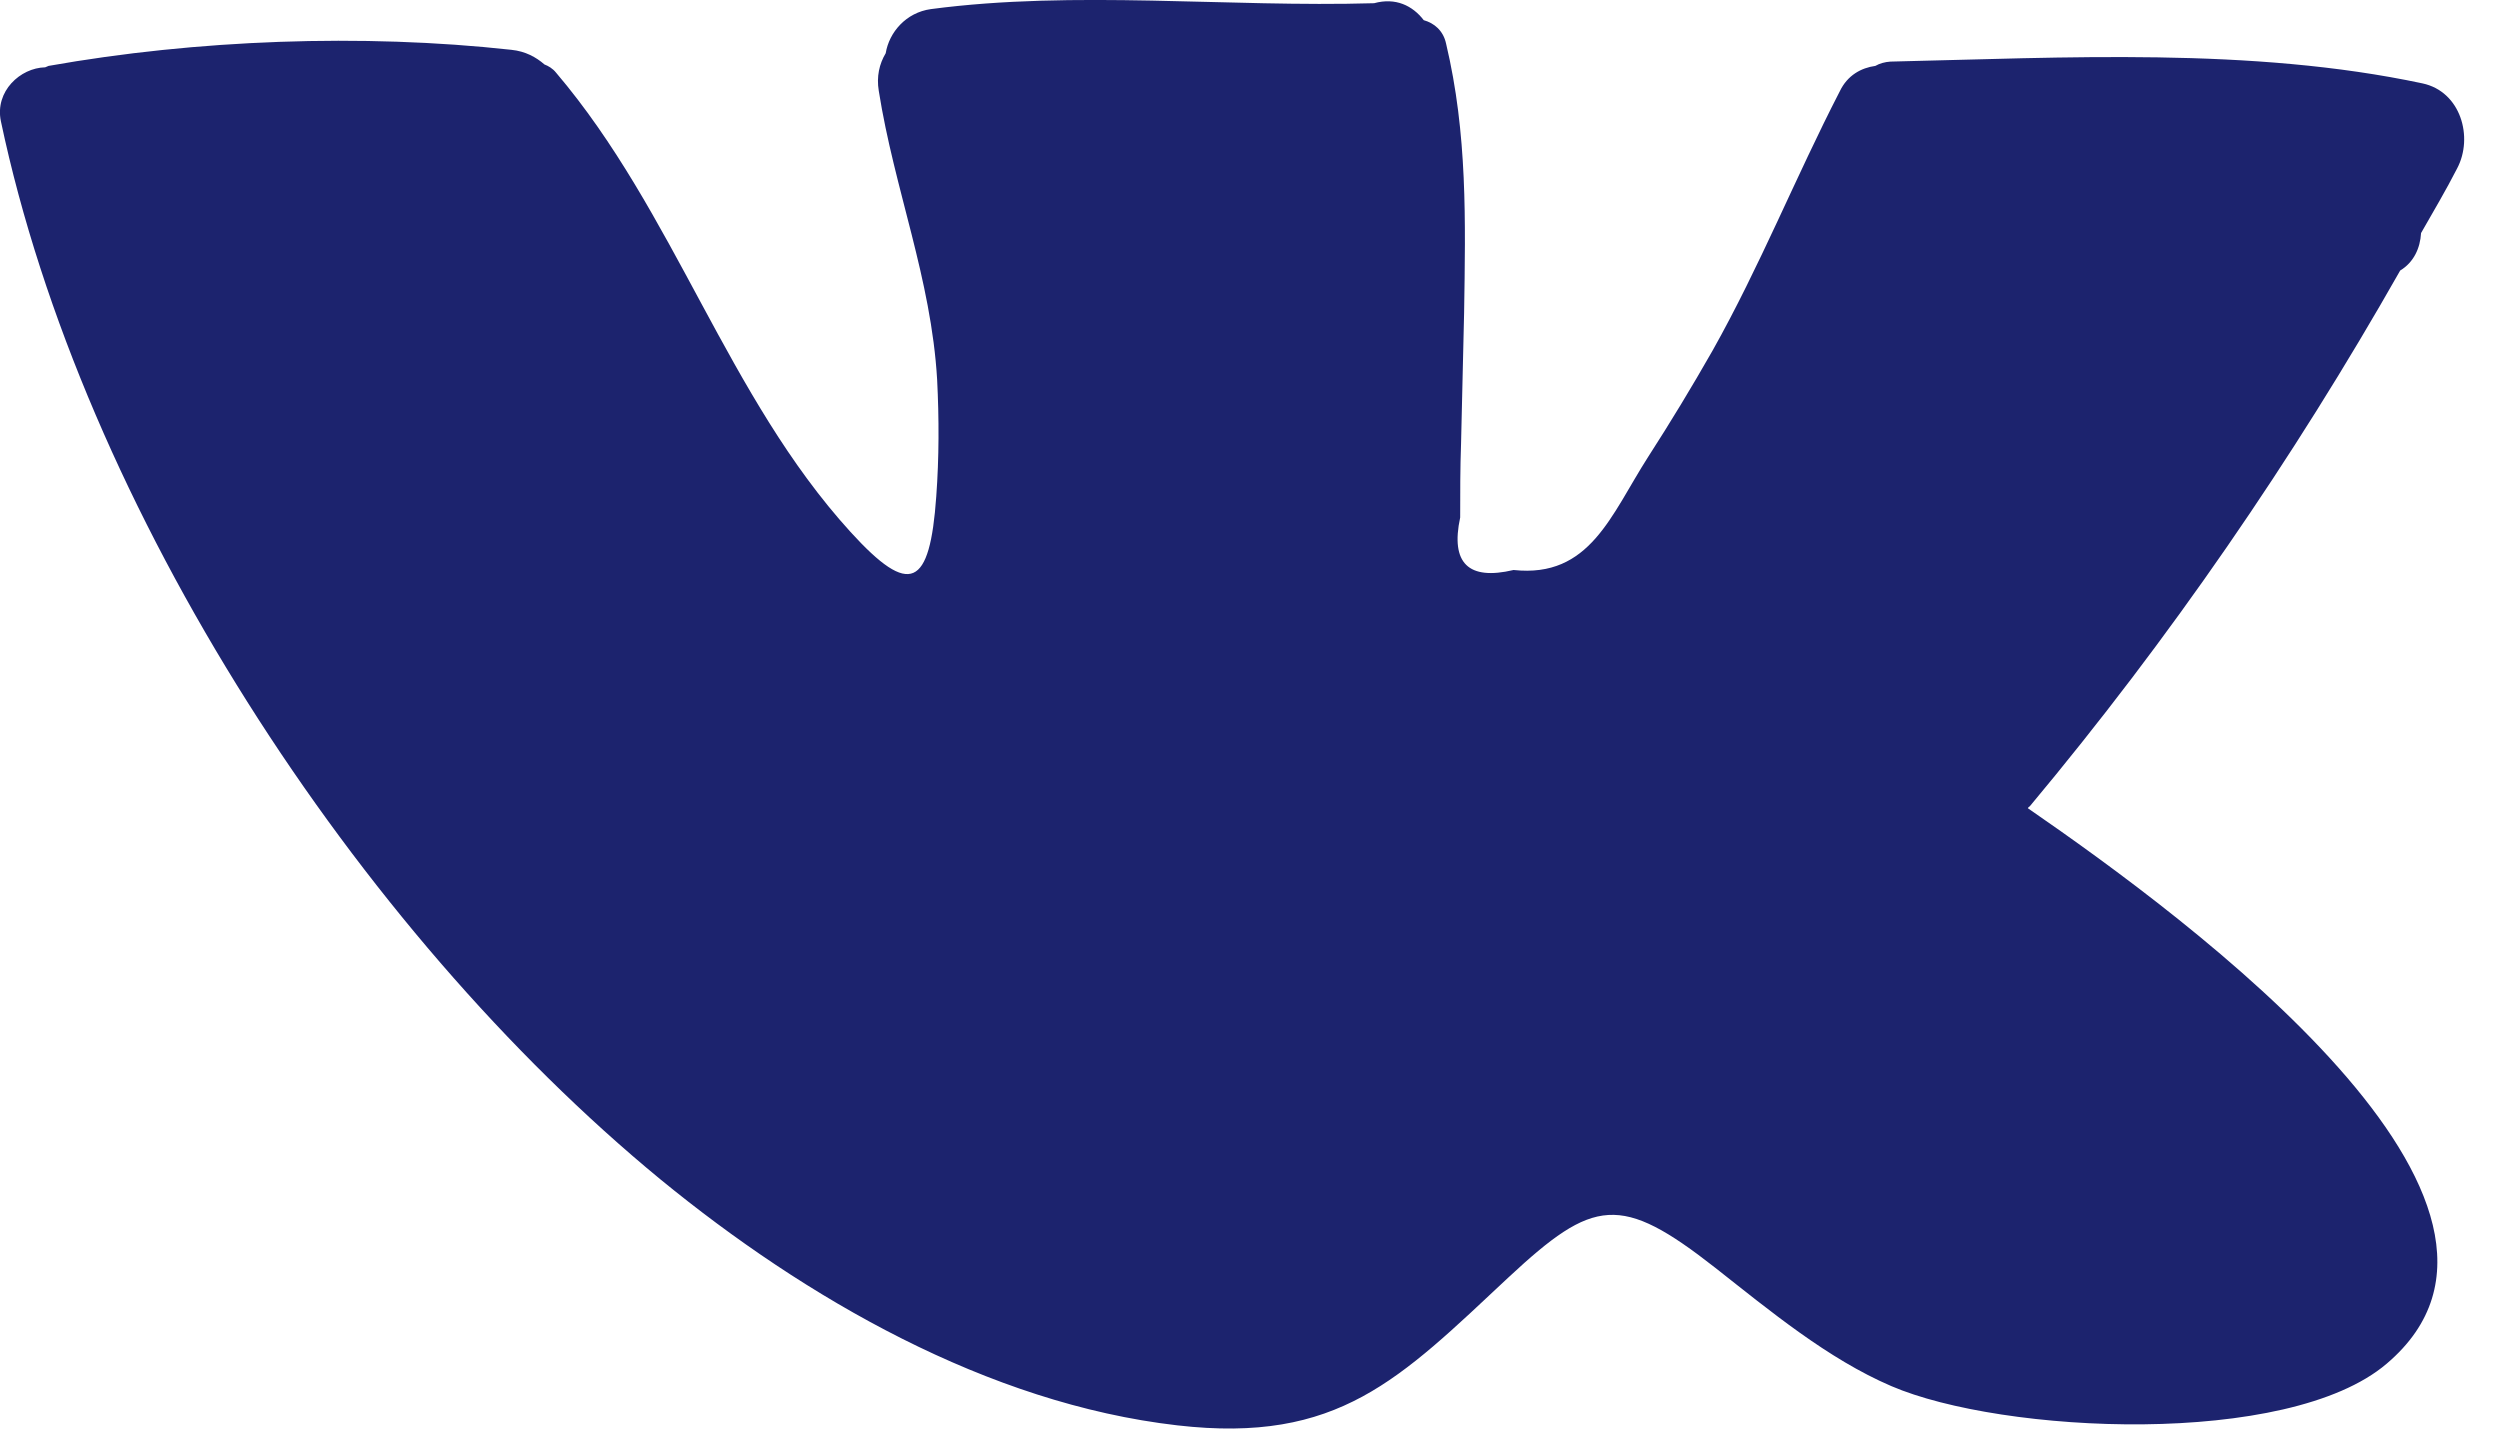
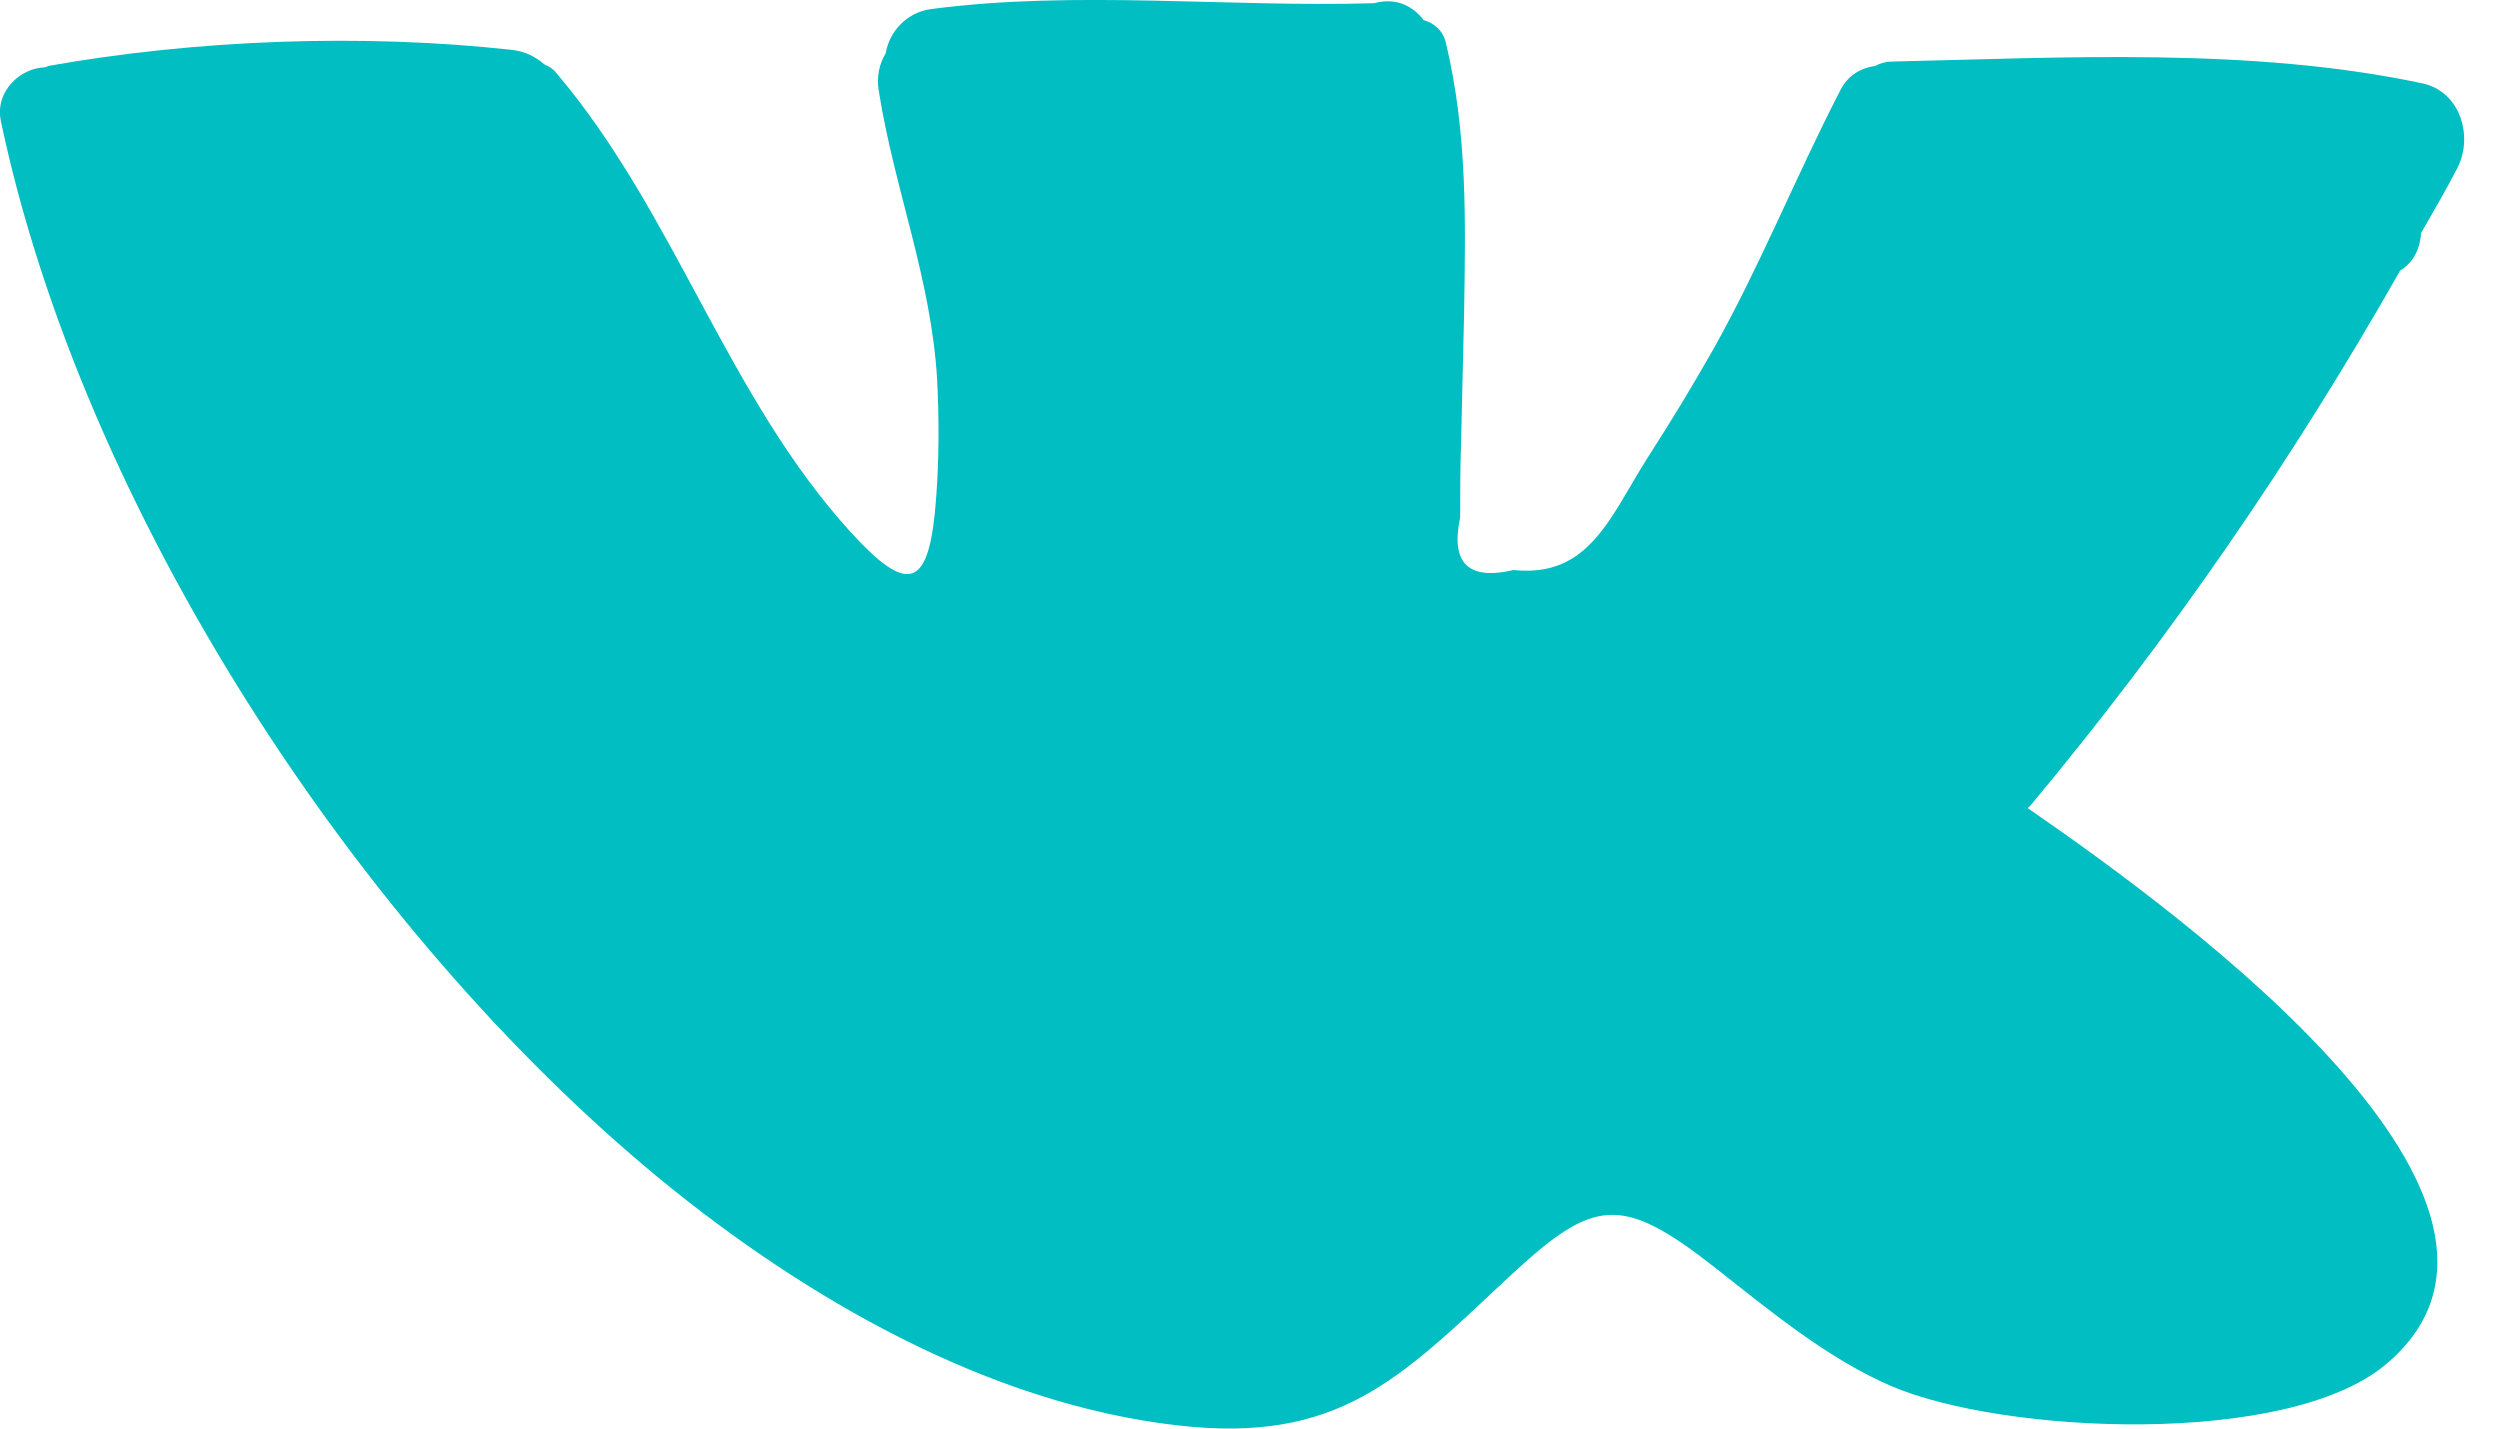
<svg xmlns="http://www.w3.org/2000/svg" width="14" height="8" viewBox="0 0 14 8" fill="none">
-   <path d="M13.566 0.467C13.781 0.513 13.852 0.769 13.76 0.943C13.697 1.066 13.626 1.186 13.558 1.305C13.553 1.39 13.517 1.469 13.441 1.515C12.84 2.574 12.151 3.576 11.367 4.515C11.364 4.517 11.359 4.52 11.356 4.526C12.26 5.149 14.421 6.741 13.365 7.637C12.812 8.108 11.212 8.029 10.591 7.762C10.235 7.609 9.911 7.34 9.606 7.1C9.075 6.684 8.925 6.709 8.449 7.152C7.837 7.724 7.496 8.086 6.593 7.982C5.531 7.86 4.51 7.269 3.699 6.605C1.995 5.203 0.463 2.849 0.005 0.679C-0.03 0.511 0.114 0.38 0.253 0.377C0.261 0.374 0.264 0.372 0.272 0.369C1.1 0.222 2.028 0.187 2.864 0.279C2.942 0.287 3.002 0.32 3.049 0.361C3.07 0.369 3.095 0.383 3.114 0.407C3.778 1.188 4.072 2.22 4.763 2.979C5.098 3.347 5.207 3.287 5.243 2.781C5.259 2.563 5.259 2.345 5.248 2.127C5.215 1.559 5.008 1.06 4.921 0.508C4.908 0.429 4.924 0.358 4.96 0.298C4.979 0.181 5.074 0.07 5.213 0.051C6.021 -0.056 6.876 0.042 7.695 0.018C7.815 -0.015 7.91 0.031 7.973 0.113C8.03 0.129 8.082 0.17 8.098 0.244C8.218 0.75 8.207 1.235 8.199 1.752C8.193 1.994 8.188 2.239 8.182 2.481C8.177 2.62 8.177 2.759 8.177 2.898C8.122 3.154 8.223 3.252 8.476 3.192C8.904 3.238 9.021 2.884 9.23 2.558C9.355 2.364 9.475 2.166 9.59 1.964C9.856 1.491 10.055 0.992 10.303 0.511C10.346 0.421 10.423 0.38 10.502 0.369C10.526 0.355 10.556 0.347 10.586 0.345C11.56 0.323 12.608 0.263 13.566 0.467Z" fill="#1C236E" />
+   <path d="M13.566 0.467C13.781 0.513 13.852 0.769 13.76 0.943C13.697 1.066 13.626 1.186 13.558 1.305C13.553 1.39 13.517 1.469 13.441 1.515C12.84 2.574 12.151 3.576 11.367 4.515C11.364 4.517 11.359 4.52 11.356 4.526C12.26 5.149 14.421 6.741 13.365 7.637C12.812 8.108 11.212 8.029 10.591 7.762C10.235 7.609 9.911 7.34 9.606 7.1C9.075 6.684 8.925 6.709 8.449 7.152C7.837 7.724 7.496 8.086 6.593 7.982C5.531 7.86 4.51 7.269 3.699 6.605C1.995 5.203 0.463 2.849 0.005 0.679C-0.03 0.511 0.114 0.38 0.253 0.377C0.261 0.374 0.264 0.372 0.272 0.369C1.1 0.222 2.028 0.187 2.864 0.279C2.942 0.287 3.002 0.32 3.049 0.361C3.07 0.369 3.095 0.383 3.114 0.407C3.778 1.188 4.072 2.22 4.763 2.979C5.098 3.347 5.207 3.287 5.243 2.781C5.259 2.563 5.259 2.345 5.248 2.127C5.215 1.559 5.008 1.06 4.921 0.508C4.908 0.429 4.924 0.358 4.96 0.298C4.979 0.181 5.074 0.07 5.213 0.051C6.021 -0.056 6.876 0.042 7.695 0.018C7.815 -0.015 7.91 0.031 7.973 0.113C8.03 0.129 8.082 0.17 8.098 0.244C8.218 0.75 8.207 1.235 8.199 1.752C8.193 1.994 8.188 2.239 8.182 2.481C8.177 2.62 8.177 2.759 8.177 2.898C8.122 3.154 8.223 3.252 8.476 3.192C8.904 3.238 9.021 2.884 9.23 2.558C9.355 2.364 9.475 2.166 9.59 1.964C9.856 1.491 10.055 0.992 10.303 0.511C10.346 0.421 10.423 0.38 10.502 0.369C10.526 0.355 10.556 0.347 10.586 0.345C11.56 0.323 12.608 0.263 13.566 0.467Z" fill="#00bec1" />
</svg>
